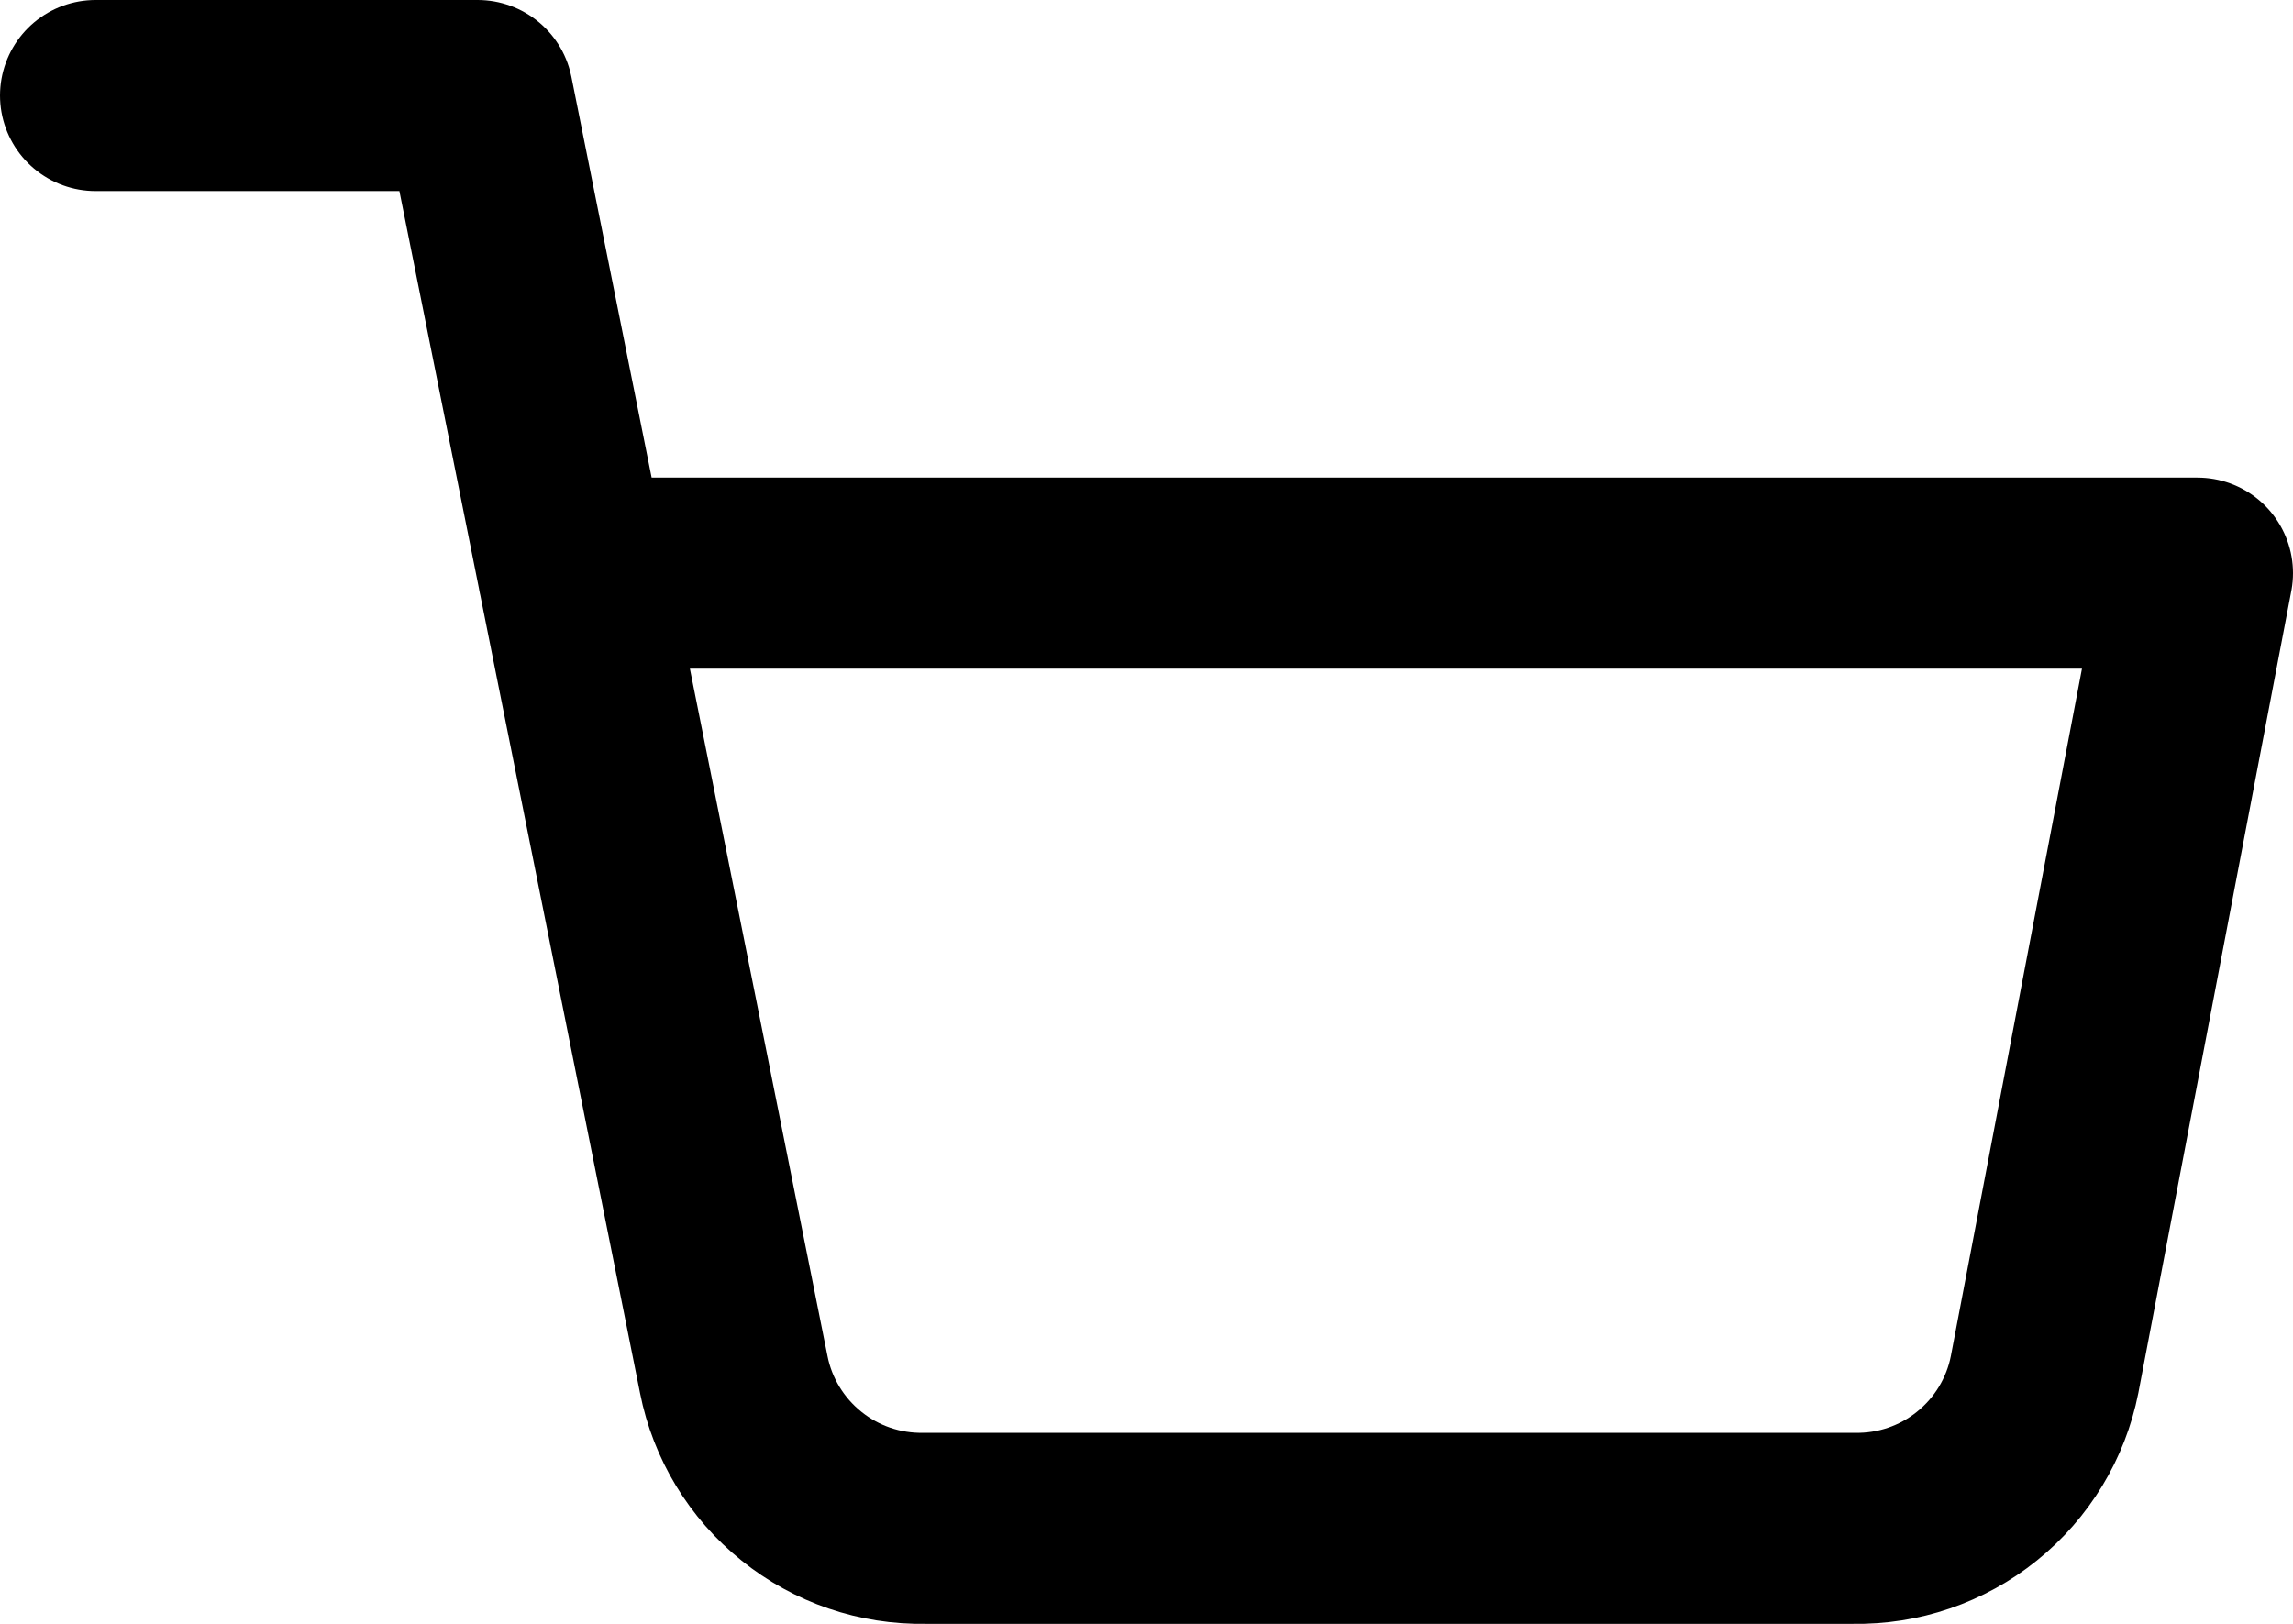
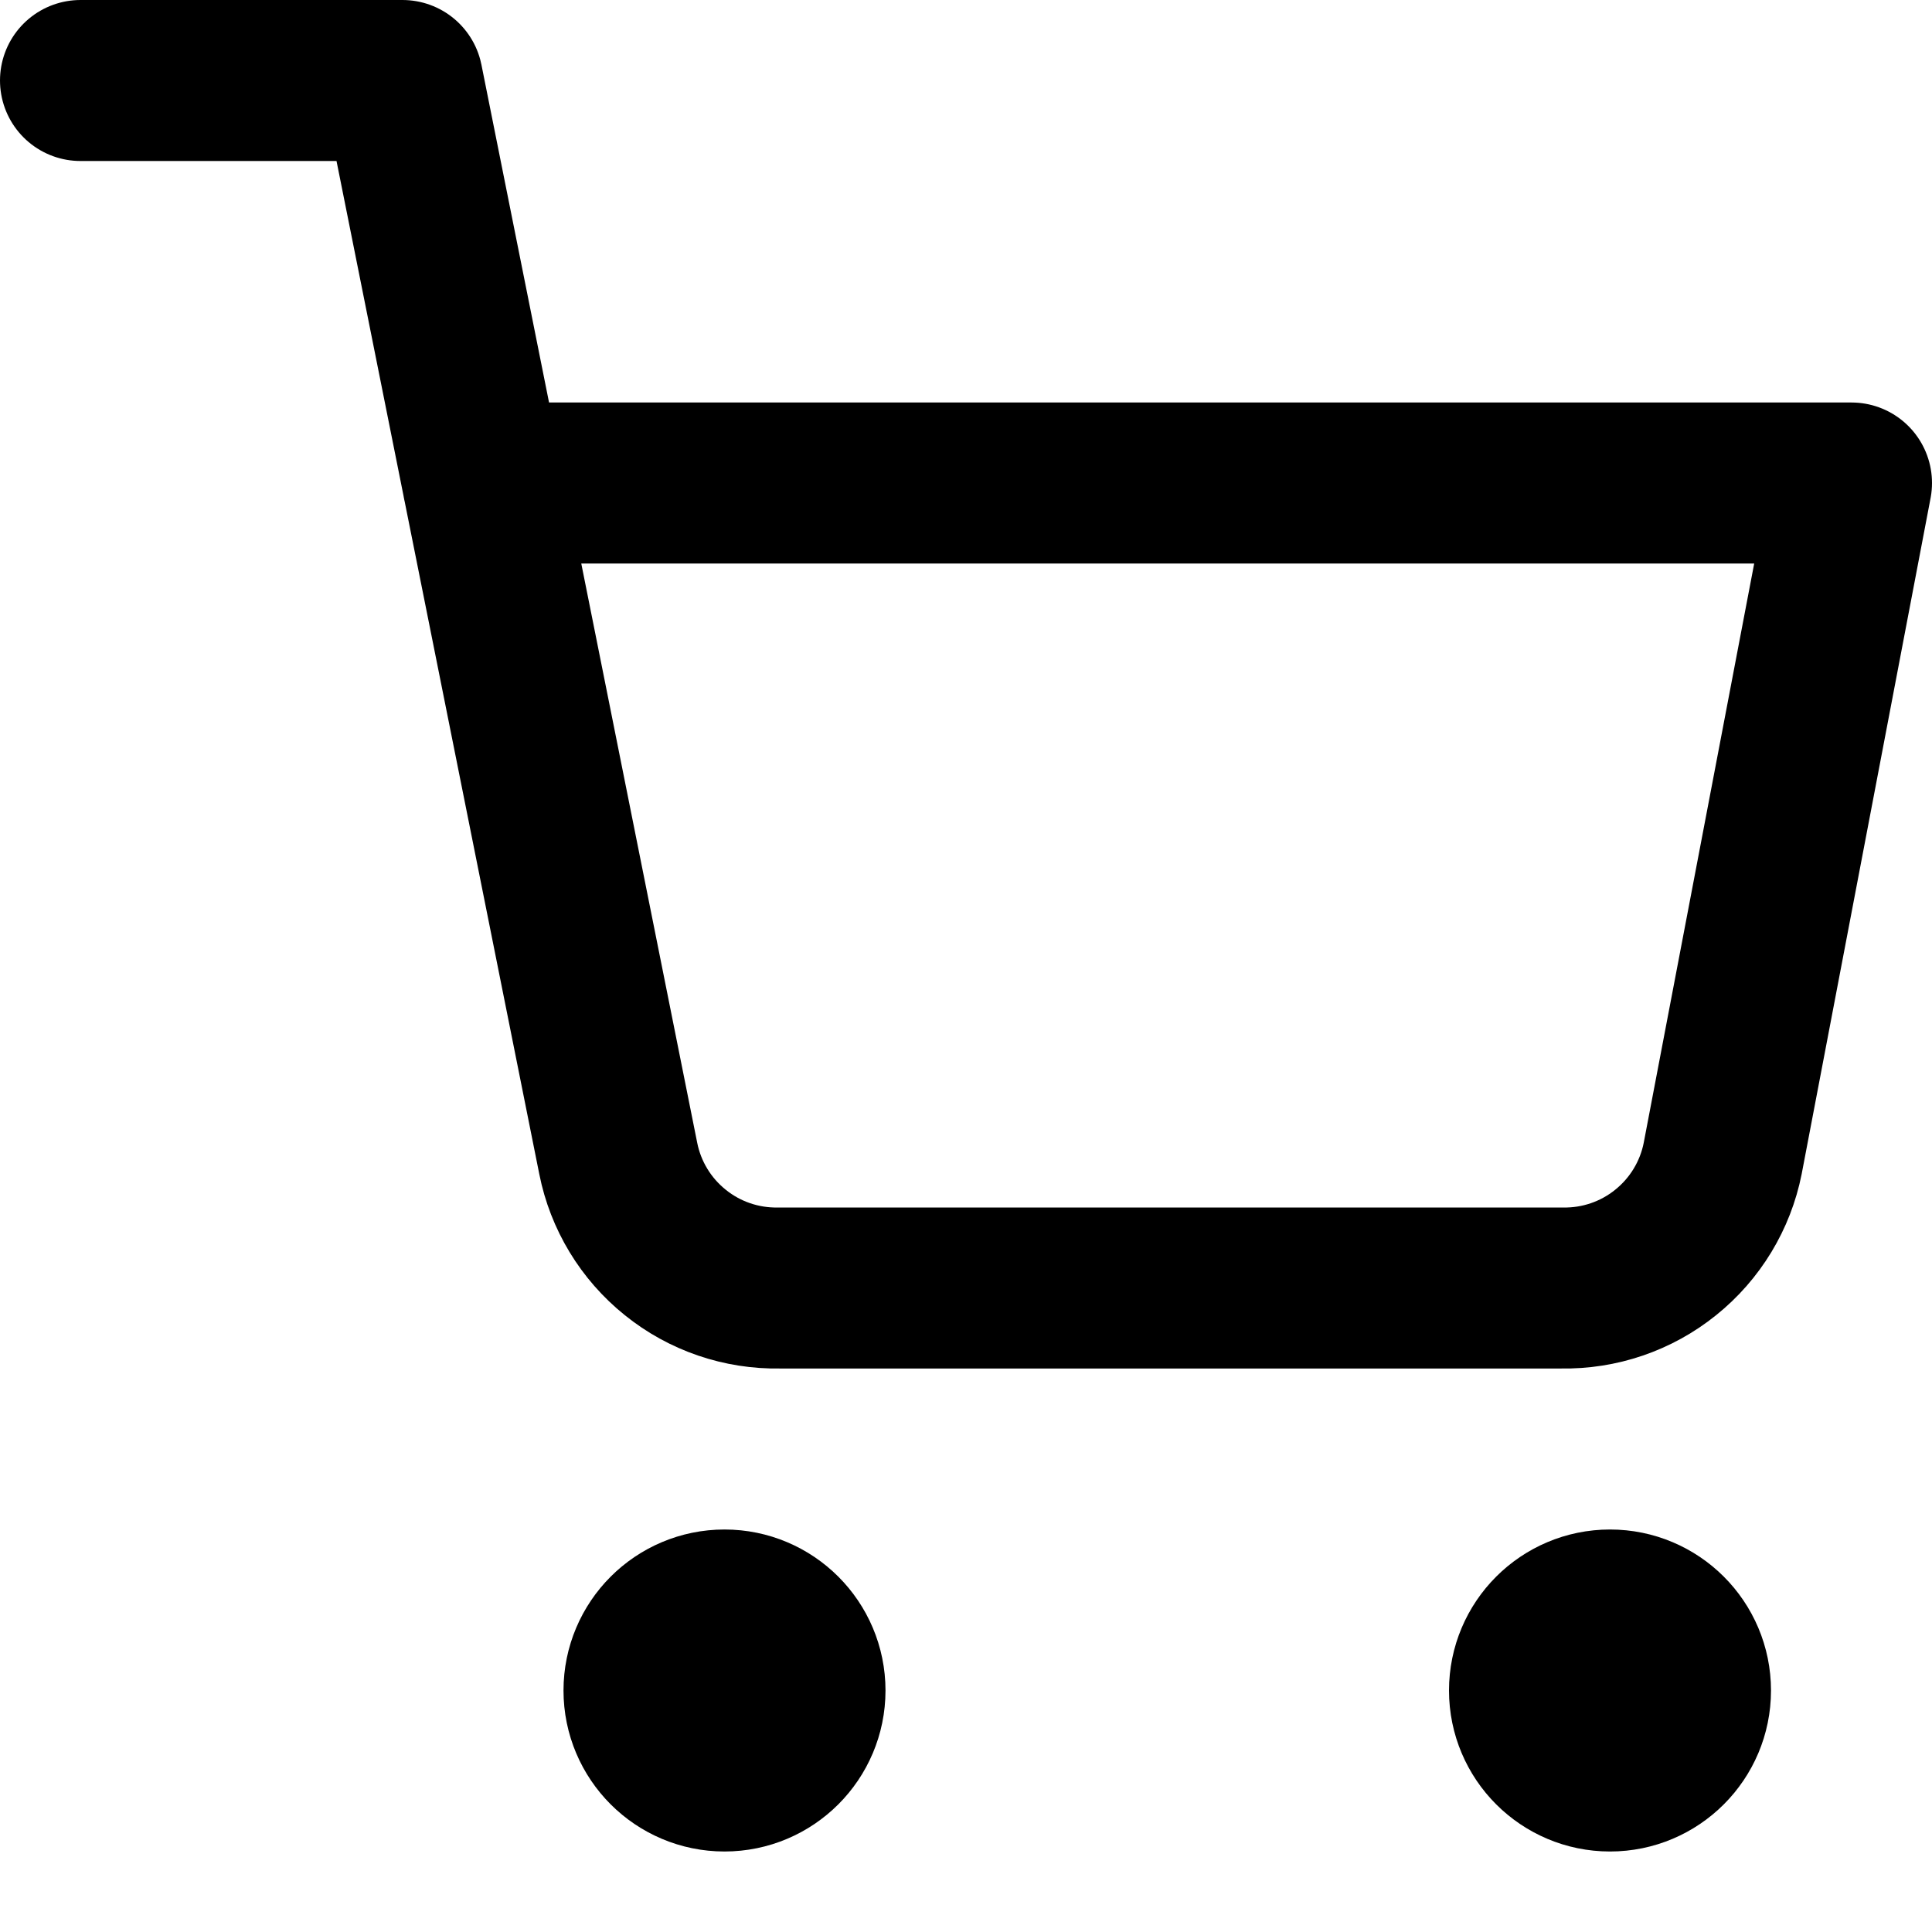
- <svg xmlns="http://www.w3.org/2000/svg" width="24" height="17" viewBox="0 0 24 17" fill="none">
+ <svg xmlns="http://www.w3.org/2000/svg" width="24" height="24" viewBox="0 0 24 24" fill="none">
+   <path d="M9 22C9.552 22 10 21.552 10 21C10 20.448 9.552 20 9 20C8.448 20 8 20.448 8 21C8 21.552 8.448 22 9 22Z" stroke="black" stroke-width="2" stroke-linecap="round" stroke-linejoin="round" />
+   <path d="M20 22C20.552 22 21 21.552 21 21C21 20.448 20.552 20 20 20C19.448 20 19 20.448 19 21C19 21.552 19.448 22 20 22Z" stroke="black" stroke-width="2" stroke-linecap="round" stroke-linejoin="round" />
  <path d="M1 1H5L7.68 14.39C7.771 14.85 8.022 15.264 8.388 15.558C8.753 15.853 9.211 16.009 9.68 16H19.4C19.869 16.009 20.327 15.853 20.692 15.558C21.058 15.264 21.309 14.85 21.4 14.39L23 6H6" stroke="black" stroke-width="2" stroke-linecap="round" stroke-linejoin="round" />
</svg>
